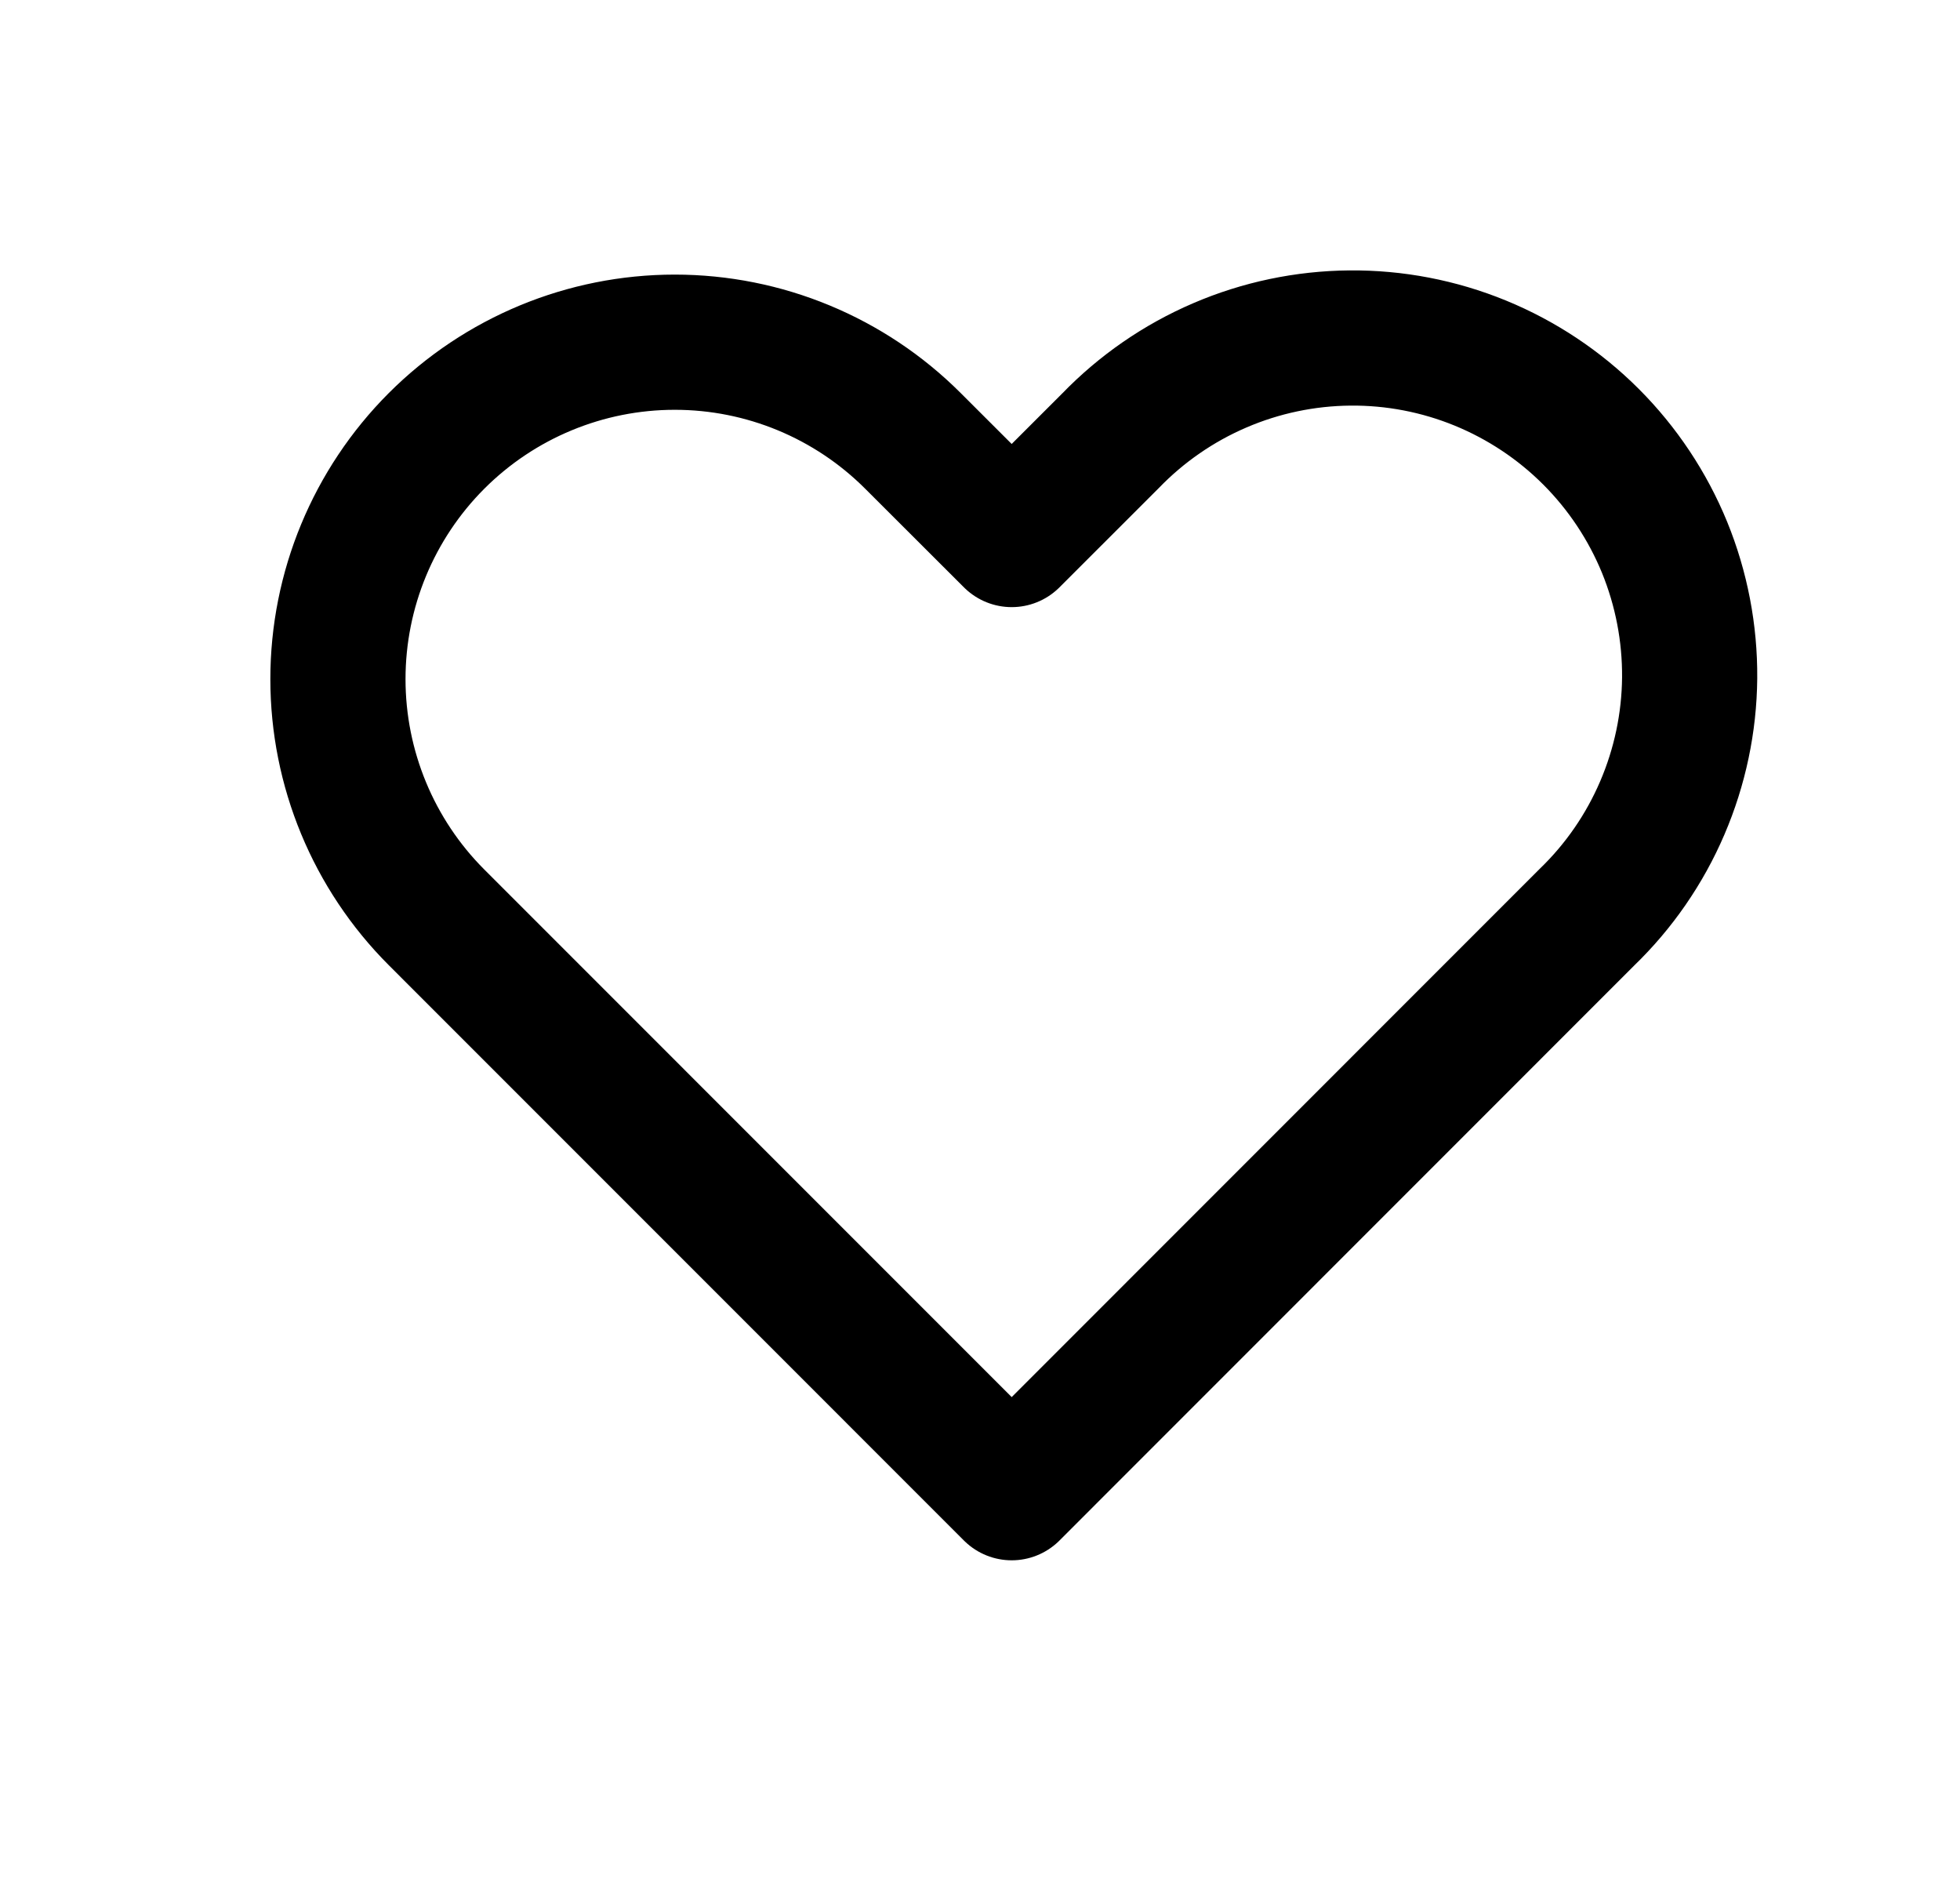
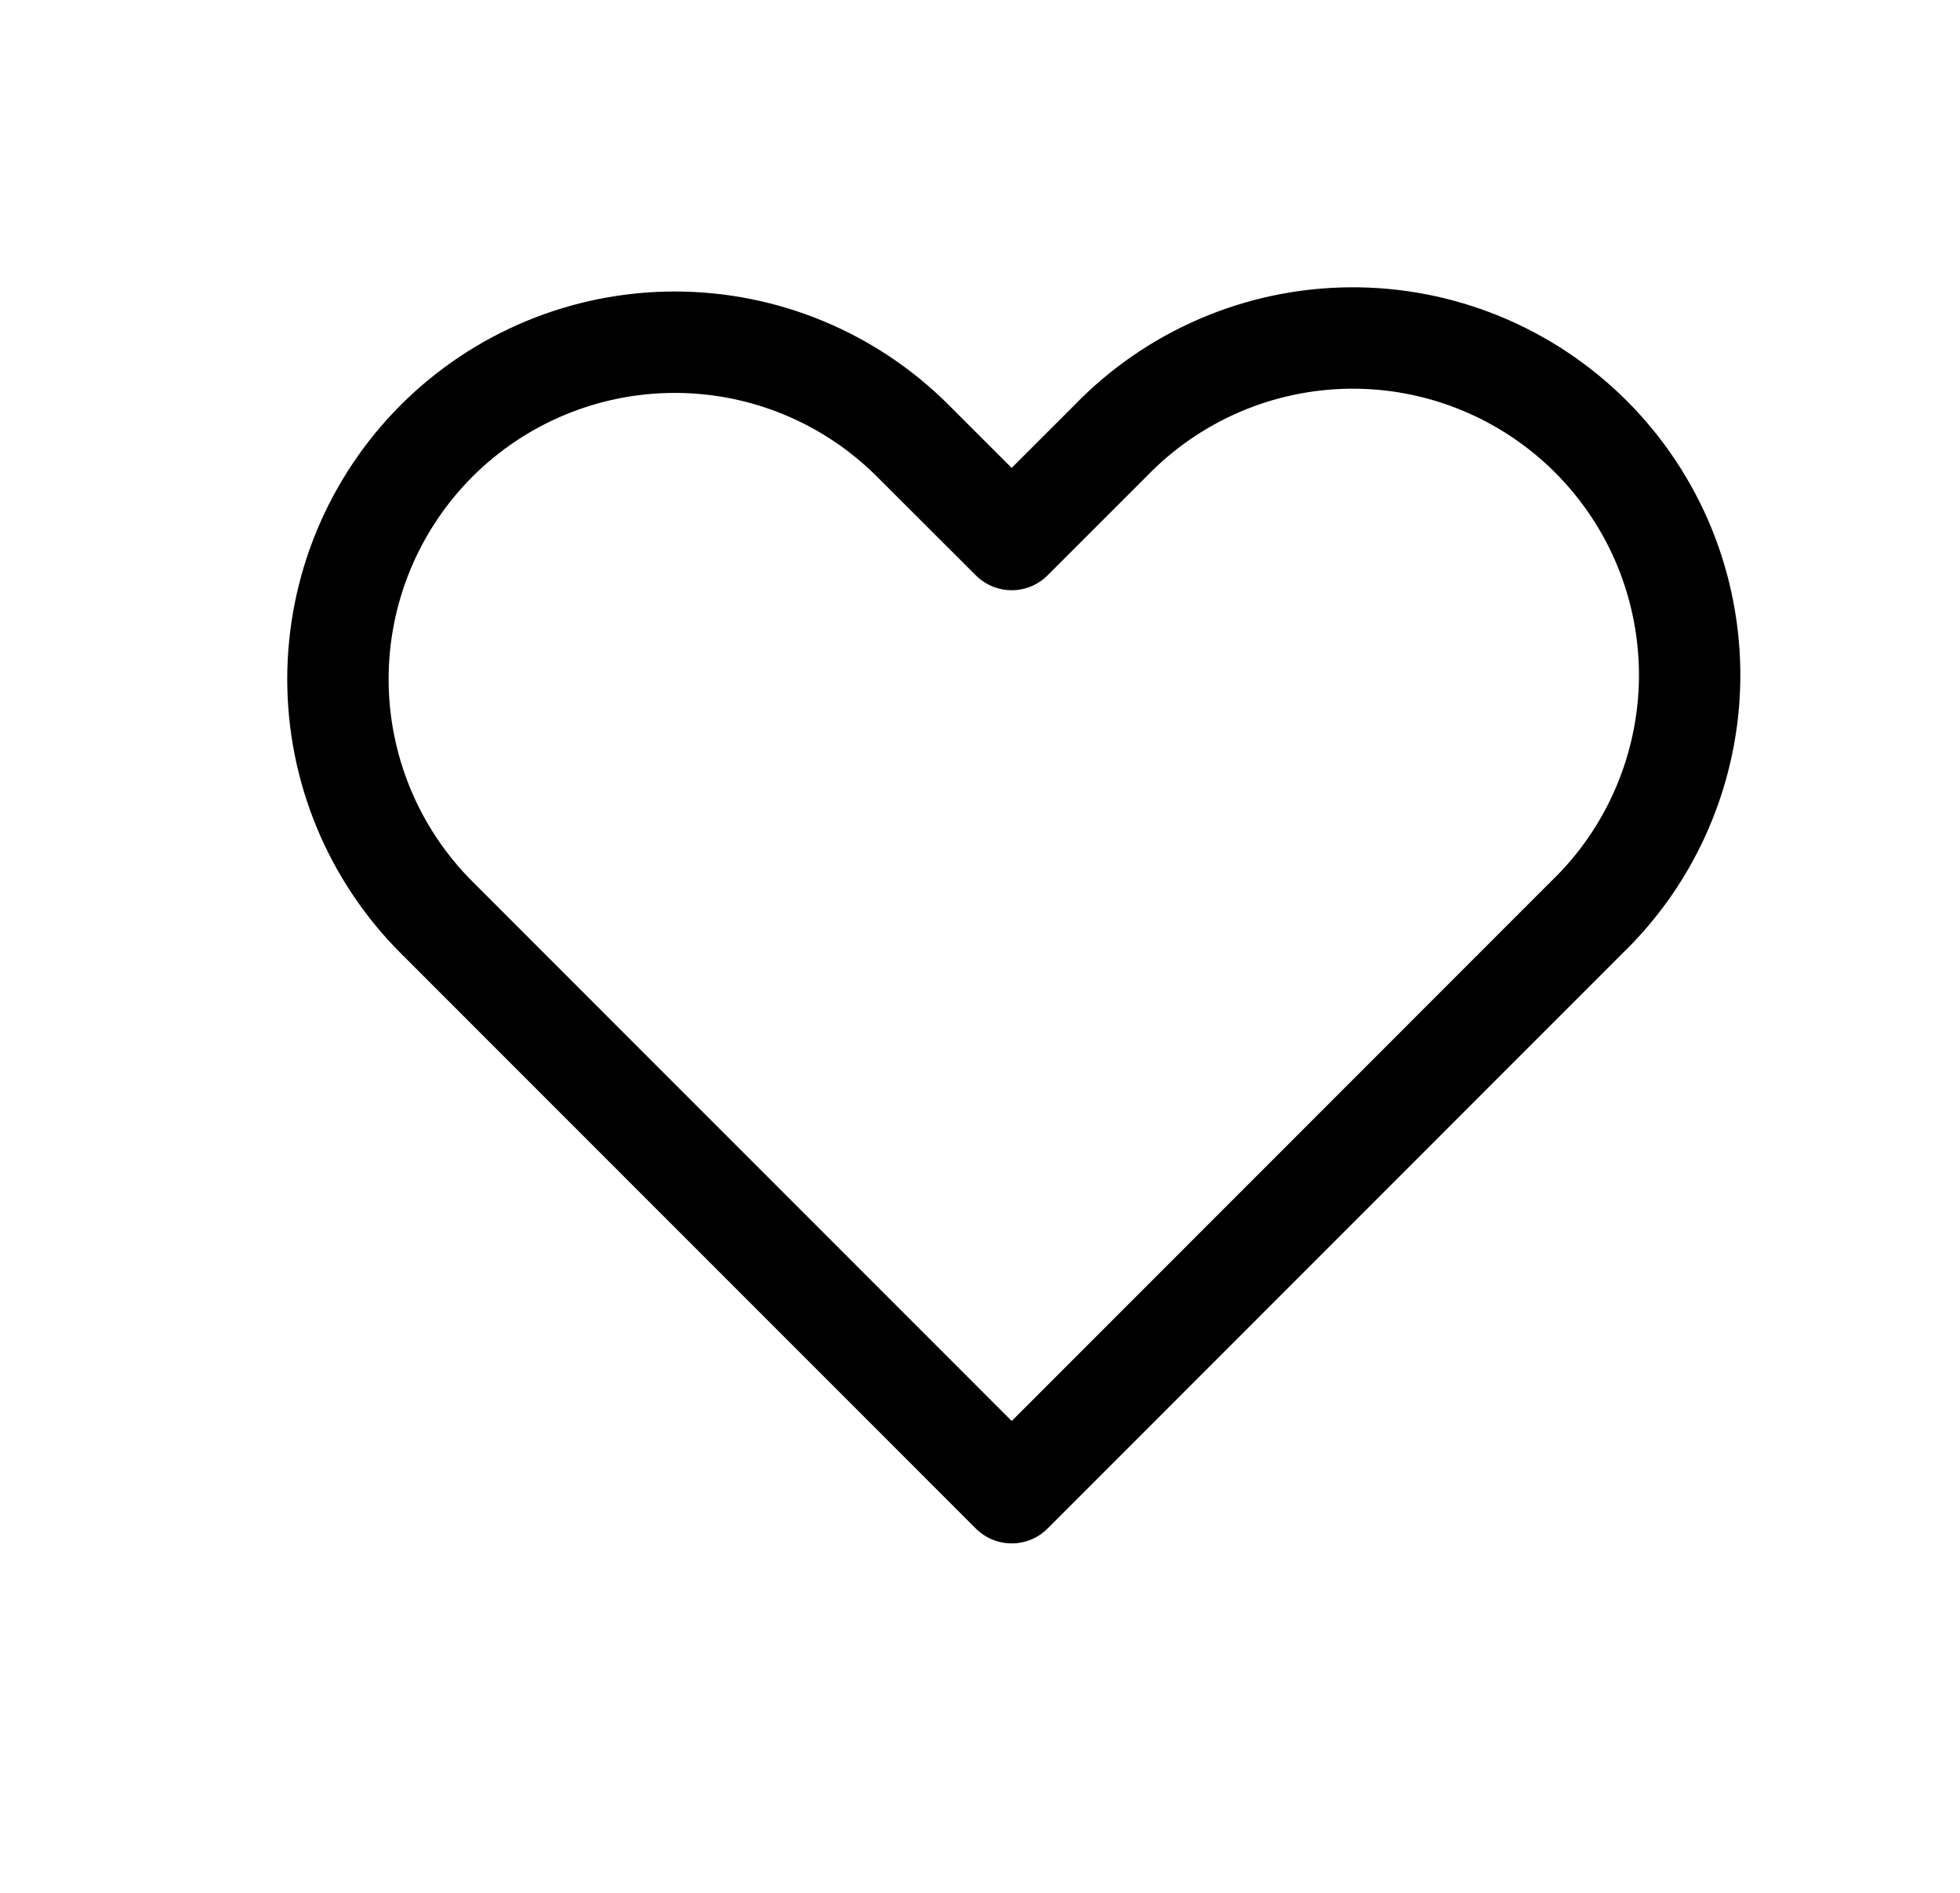
<svg xmlns="http://www.w3.org/2000/svg" width="29" height="28" viewBox="0 0 29 28" fill="none">
-   <path fill-rule="evenodd" clip-rule="evenodd" d="M6.459 6.522C7.394 5.587 8.662 5.062 9.984 5.062C11.306 5.062 12.573 5.587 13.508 6.522L14.969 7.981L16.429 6.522C16.889 6.046 17.439 5.666 18.047 5.405C18.656 5.143 19.31 5.006 19.972 5C20.634 4.994 21.29 5.12 21.903 5.371C22.515 5.622 23.072 5.992 23.54 6.46C24.008 6.928 24.378 7.485 24.629 8.097C24.879 8.71 25.005 9.366 25 10.028C24.994 10.69 24.856 11.344 24.595 11.952C24.334 12.561 23.954 13.111 23.478 13.57L14.969 22.081L6.459 13.57C5.525 12.636 5 11.368 5 10.046C5 8.724 5.525 7.457 6.459 6.522V6.522Z" stroke="currentColor" stroke-width="2" stroke-linejoin="round" />
+   <path fill-rule="evenodd" clip-rule="evenodd" d="M6.459 6.522C7.394 5.587 8.662 5.062 9.984 5.062C11.306 5.062 12.573 5.587 13.508 6.522L14.969 7.981L16.429 6.522C16.889 6.046 17.439 5.666 18.047 5.405C18.656 5.143 19.31 5.006 19.972 5C20.634 4.994 21.29 5.12 21.903 5.371C22.515 5.622 23.072 5.992 23.54 6.46C24.008 6.928 24.378 7.485 24.629 8.097C24.879 8.71 25.005 9.366 25 10.028C24.994 10.69 24.856 11.344 24.595 11.952C24.334 12.561 23.954 13.111 23.478 13.57L14.969 22.081L6.459 13.57C5.525 12.636 5 11.368 5 10.046C5 8.724 5.525 7.457 6.459 6.522V6.522Z" stroke="currentColor" stroke-width="1.5" stroke-linejoin="round" />
</svg>
